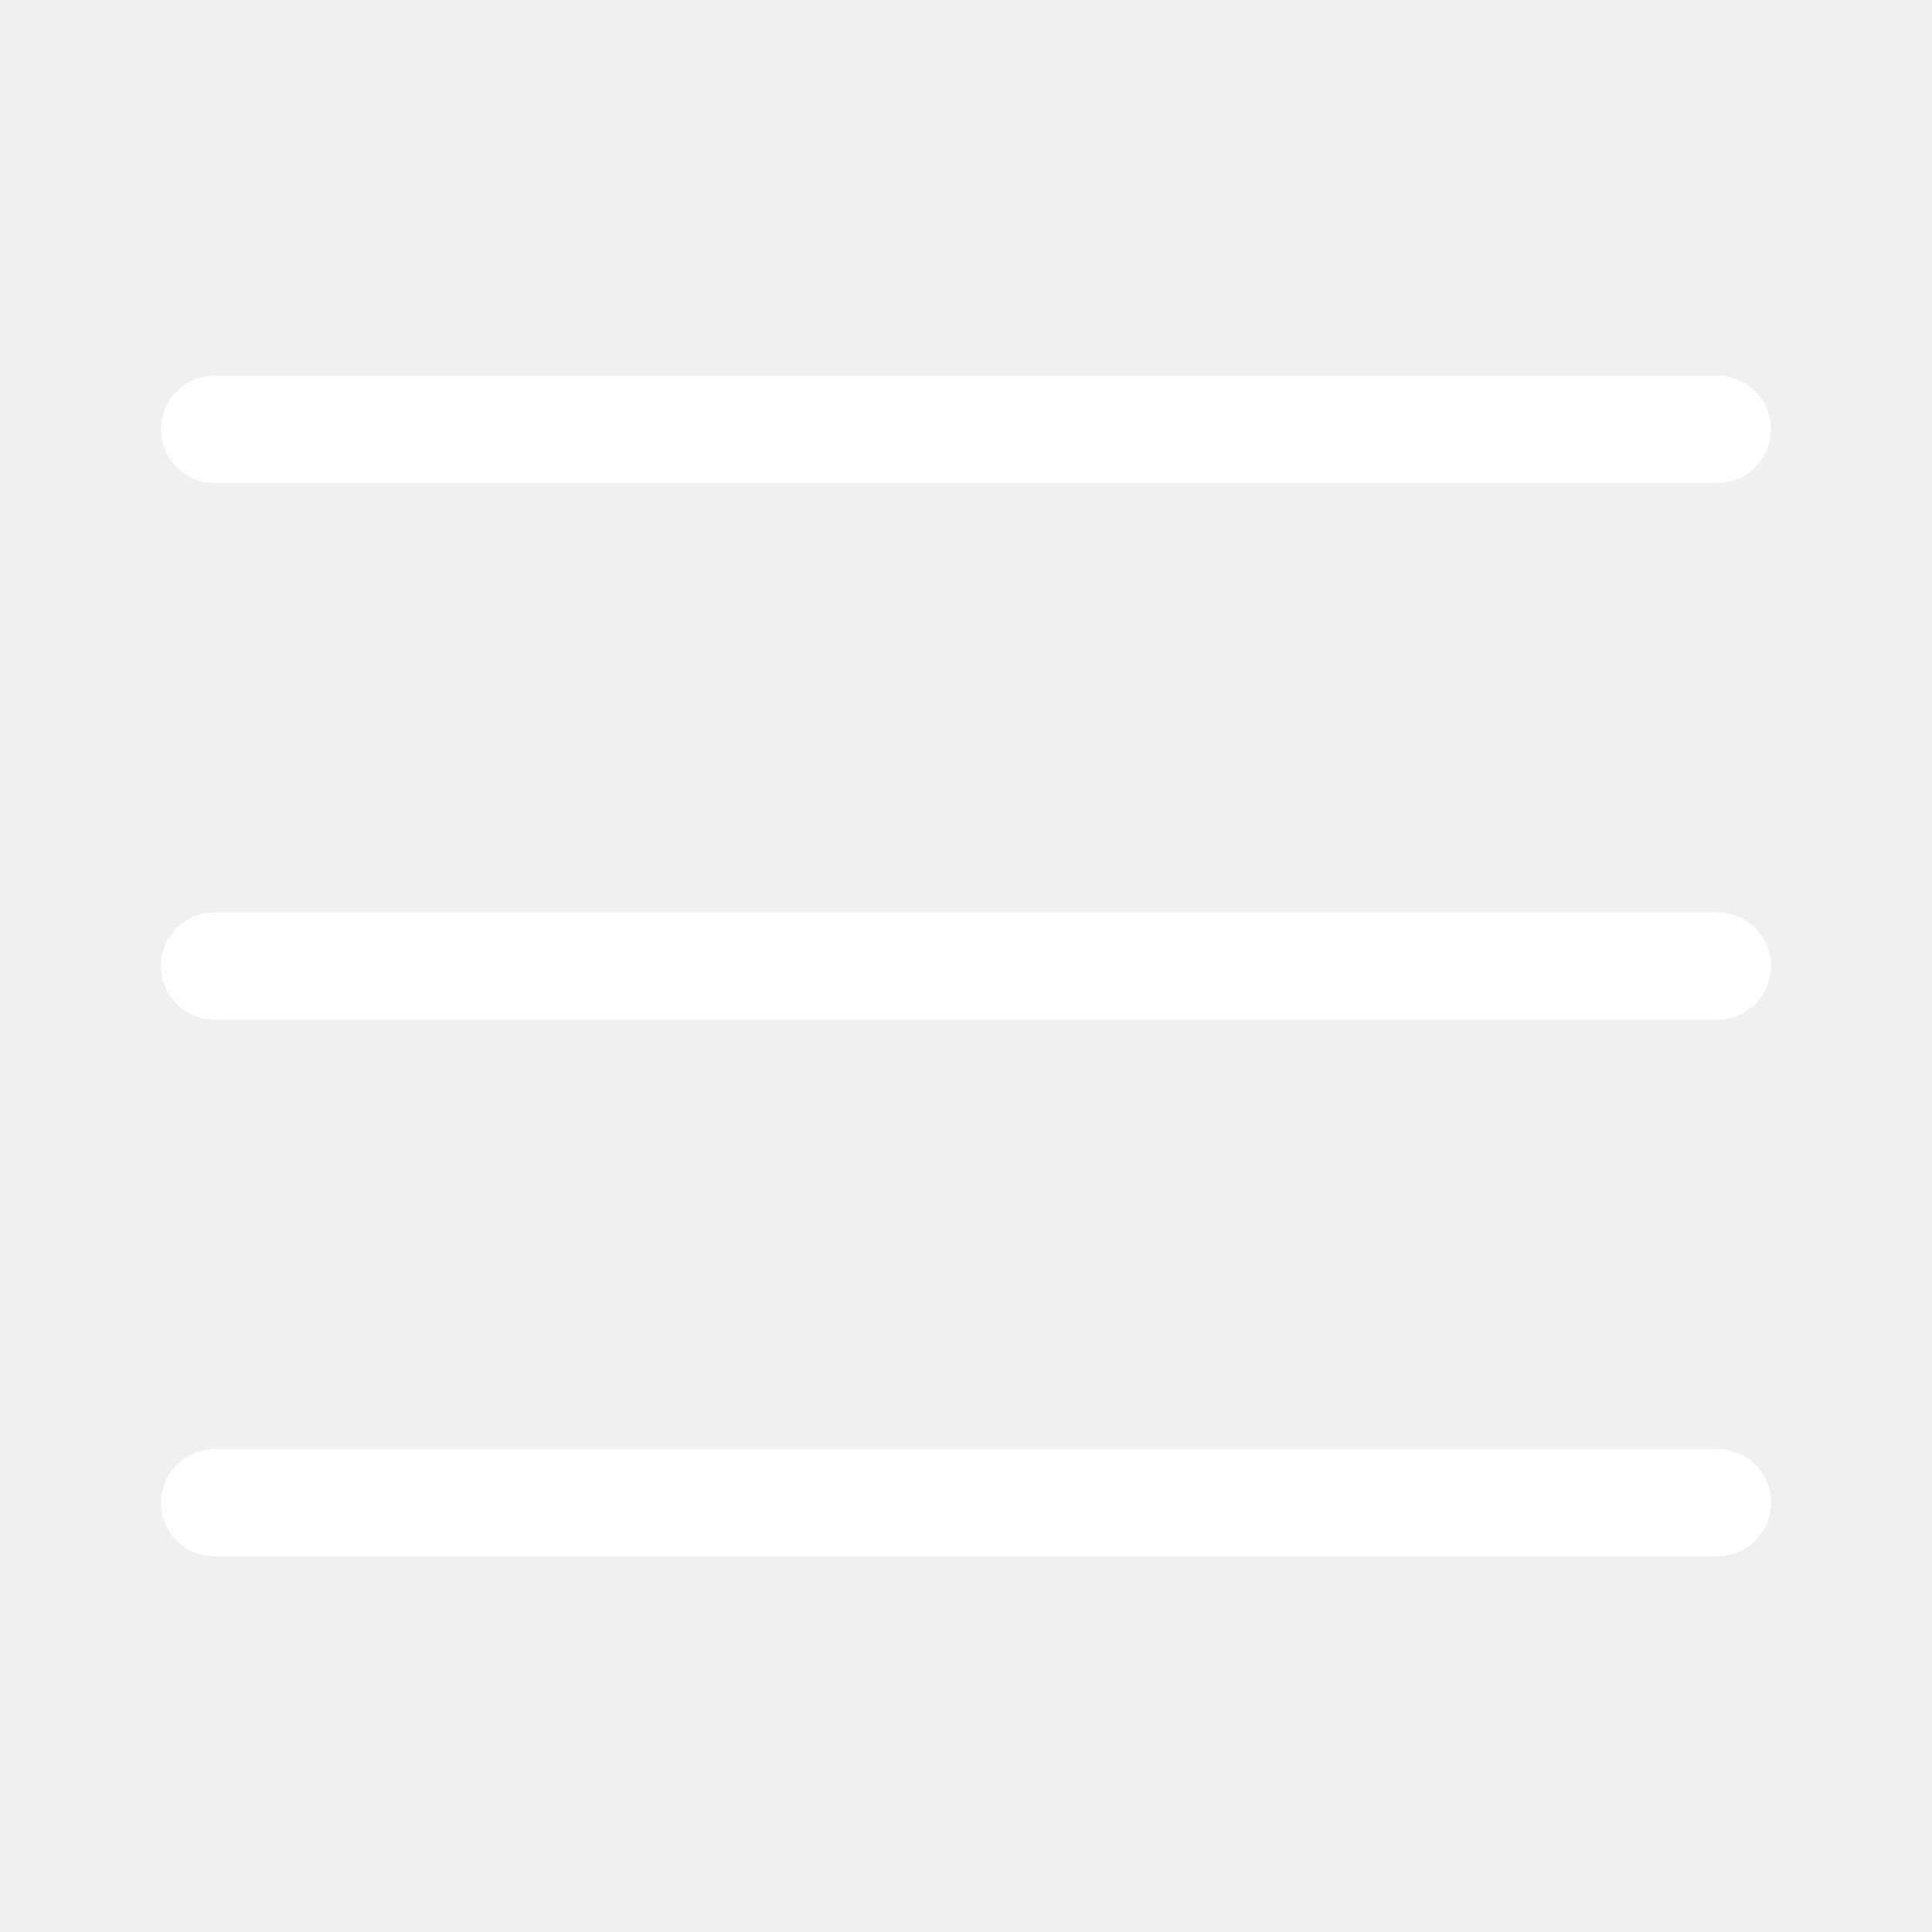
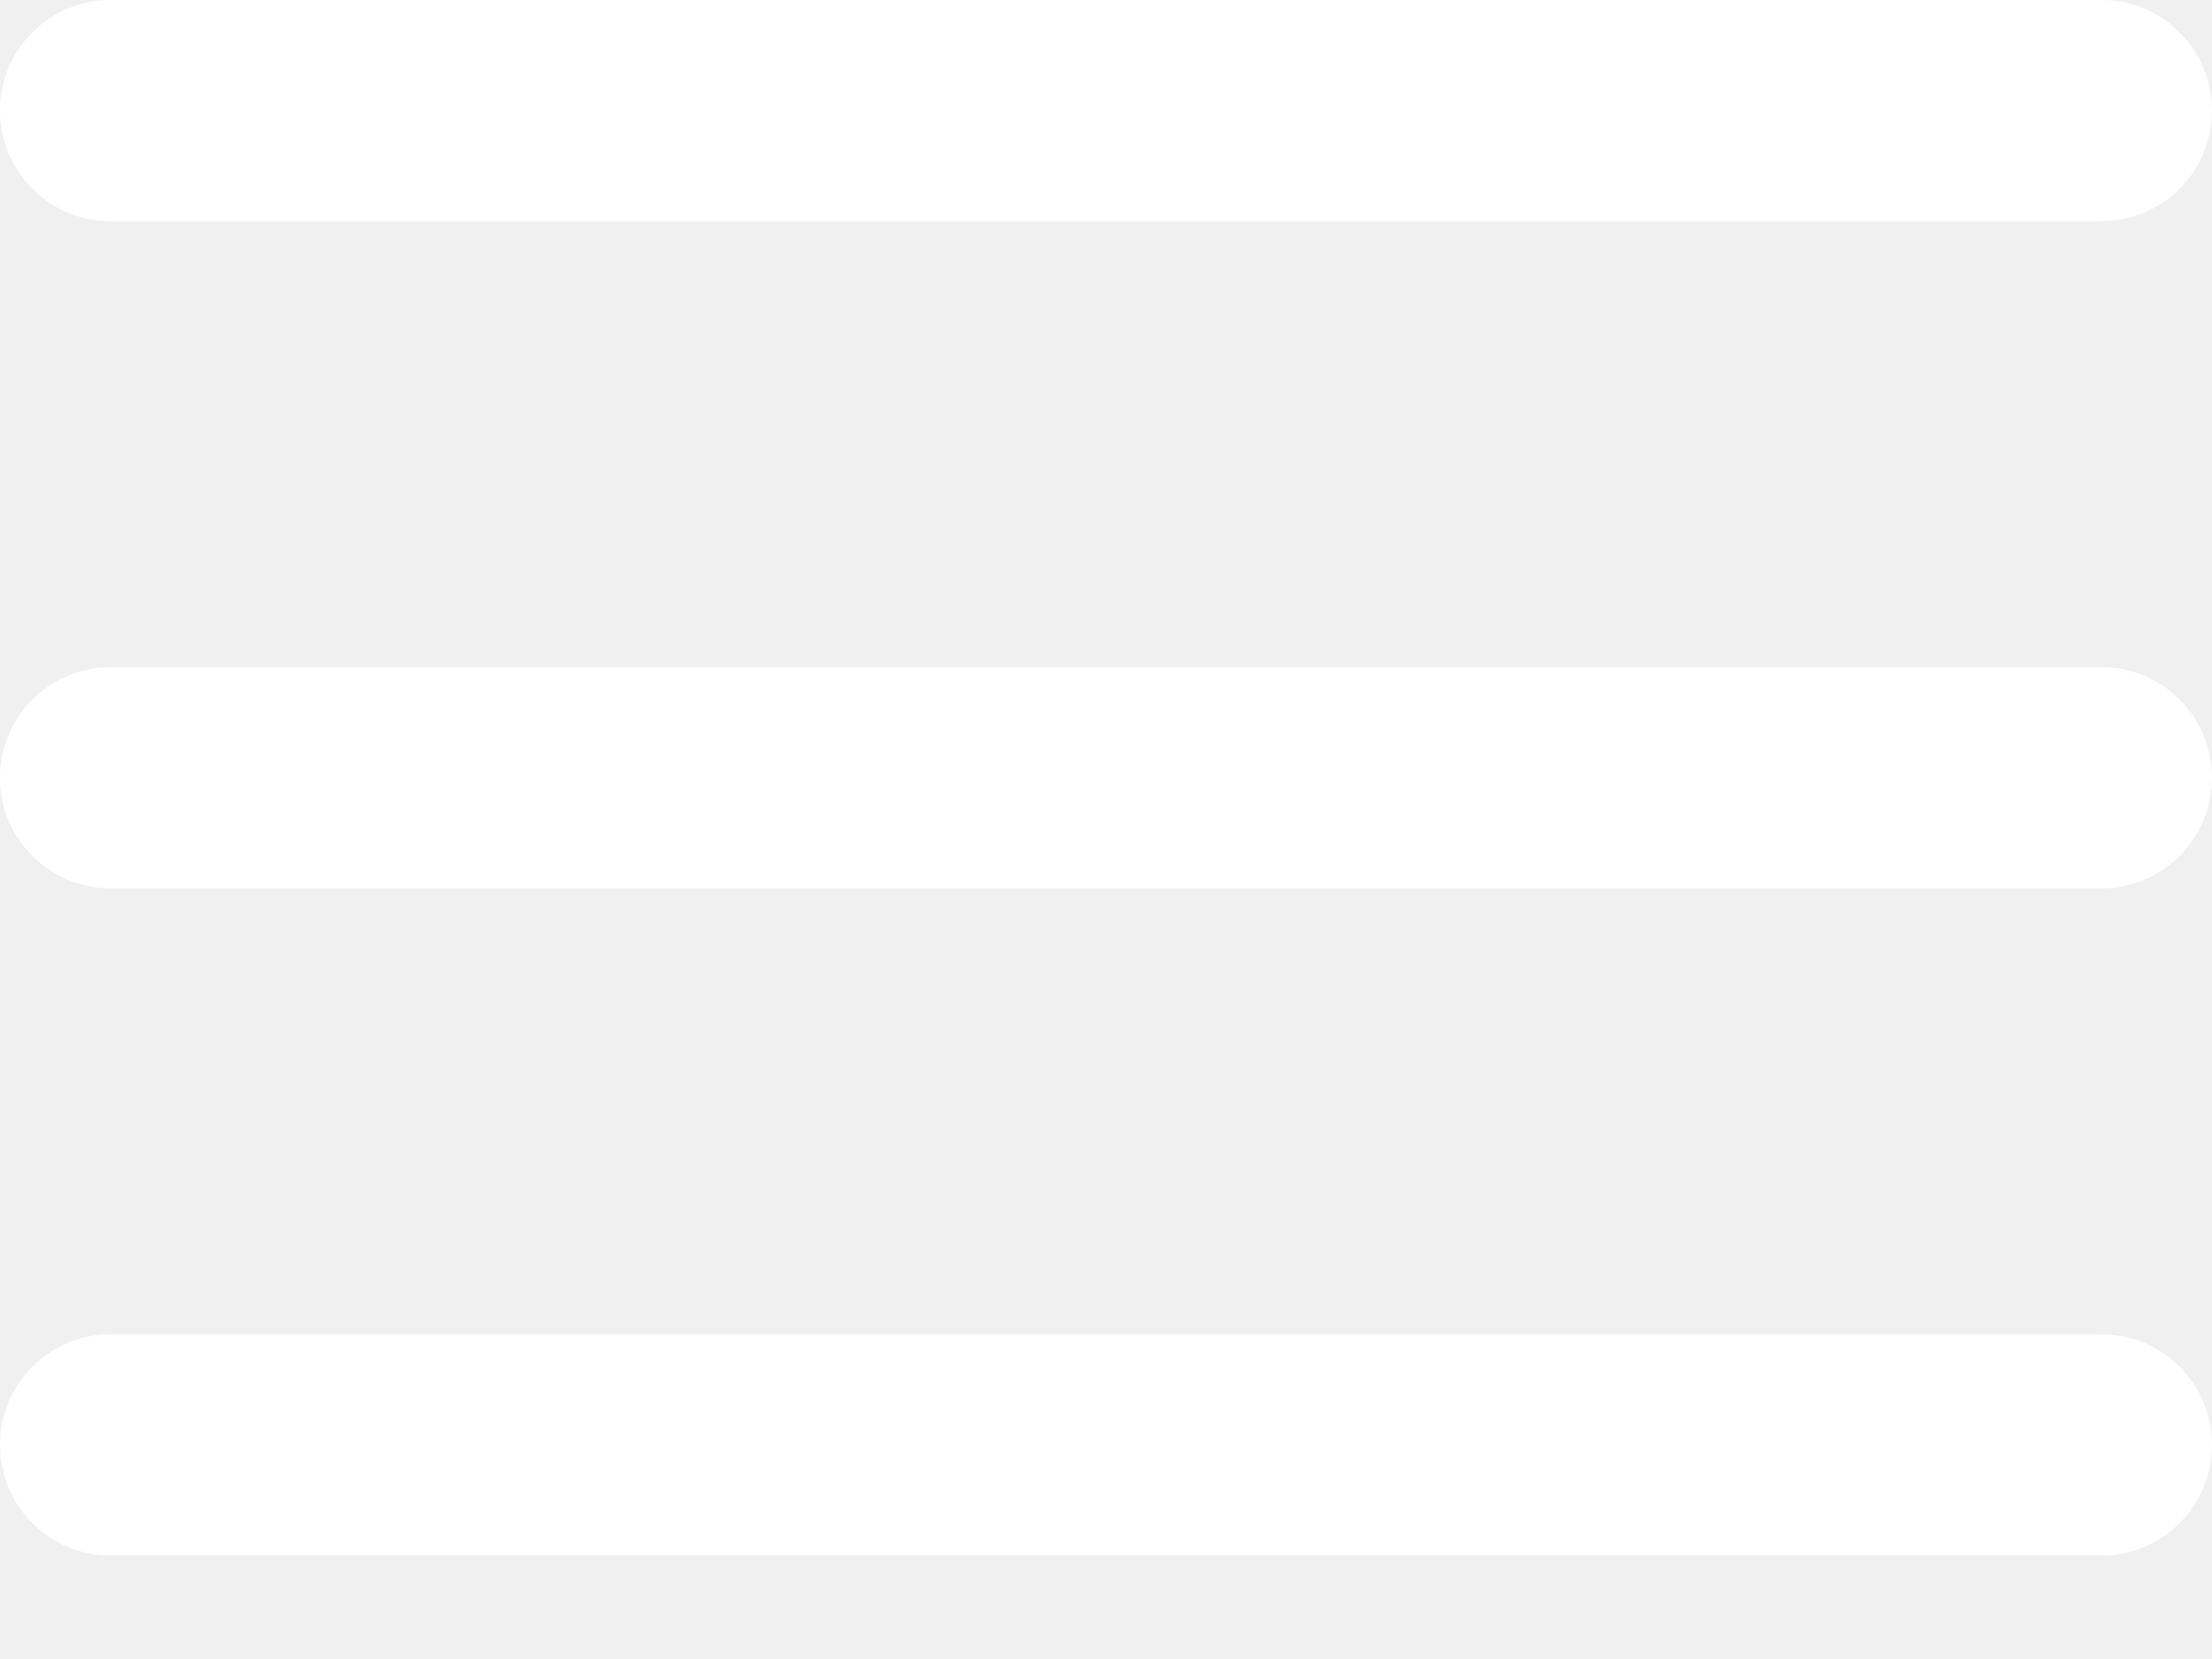
- <svg xmlns="http://www.w3.org/2000/svg" width="36" height="36" viewBox="0 0 36 36" fill="none">
-   <path d="M32 29H4C3.735 29 3.48 28.895 3.293 28.707C3.105 28.52 3 28.265 3 28C3 27.735 3.105 27.48 3.293 27.293C3.48 27.105 3.735 27 4 27H32C32.265 27 32.52 27.105 32.707 27.293C32.895 27.48 33 27.735 33 28C33 28.265 32.895 28.52 32.707 28.707C32.52 28.895 32.265 29 32 29Z" fill="white" />
-   <path d="M32 19H4C3.735 19 3.48 18.895 3.293 18.707C3.105 18.52 3 18.265 3 18C3 17.735 3.105 17.48 3.293 17.293C3.48 17.105 3.735 17 4 17H32C32.265 17 32.52 17.105 32.707 17.293C32.895 17.48 33 17.735 33 18C33 18.265 32.895 18.52 32.707 18.707C32.52 18.895 32.265 19 32 19Z" fill="white" />
-   <path d="M32 9H4C3.735 9 3.48 8.895 3.293 8.707C3.105 8.52 3 8.265 3 8C3 7.735 3.105 7.48 3.293 7.293C3.48 7.105 3.735 7 4 7H32C32.265 7 32.52 7.105 32.707 7.293C32.895 7.48 33 7.735 33 8C33 8.265 32.895 8.52 32.707 8.707C32.52 8.895 32.265 9 32 9Z" fill="white" />
+ <svg xmlns="http://www.w3.org/2000/svg" width="20" height="15" viewBox="0 0 20 15" fill="none">
+   <path d="M0 1C0 0.735 0.105 0.48 0.293 0.293C0.48 0.105 0.735 0 1 0H19C19.265 0 19.52 0.105 19.707 0.293C19.895 0.48 20 0.735 20 1C20 1.265 19.895 1.52 19.707 1.707C19.52 1.895 19.265 2 19 2H1C0.735 2 0.48 1.895 0.293 1.707C0.105 1.52 0 1.265 0 1Z" fill="white" />
+   <path d="M0 7.032C0 6.767 0.105 6.512 0.293 6.325C0.48 6.137 0.735 6.032 1 6.032H19C19.265 6.032 19.52 6.137 19.707 6.325C19.895 6.512 20 6.767 20 7.032C20 7.297 19.895 7.552 19.707 7.739C19.52 7.927 19.265 8.032 19 8.032H1C0.735 8.032 0.48 7.927 0.293 7.739C0.105 7.552 0 7.297 0 7.032Z" fill="white" />
+   <path d="M1 12.064C0.735 12.064 0.48 12.169 0.293 12.357C0.105 12.544 0 12.799 0 13.064C0 13.329 0.105 13.584 0.293 13.771C0.48 13.959 0.735 14.064 1 14.064H19C19.265 14.064 19.52 13.959 19.707 13.771C19.895 13.584 20 13.329 20 13.064C20 12.799 19.895 12.544 19.707 12.357C19.52 12.169 19.265 12.064 19 12.064H1Z" fill="white" />
</svg>
